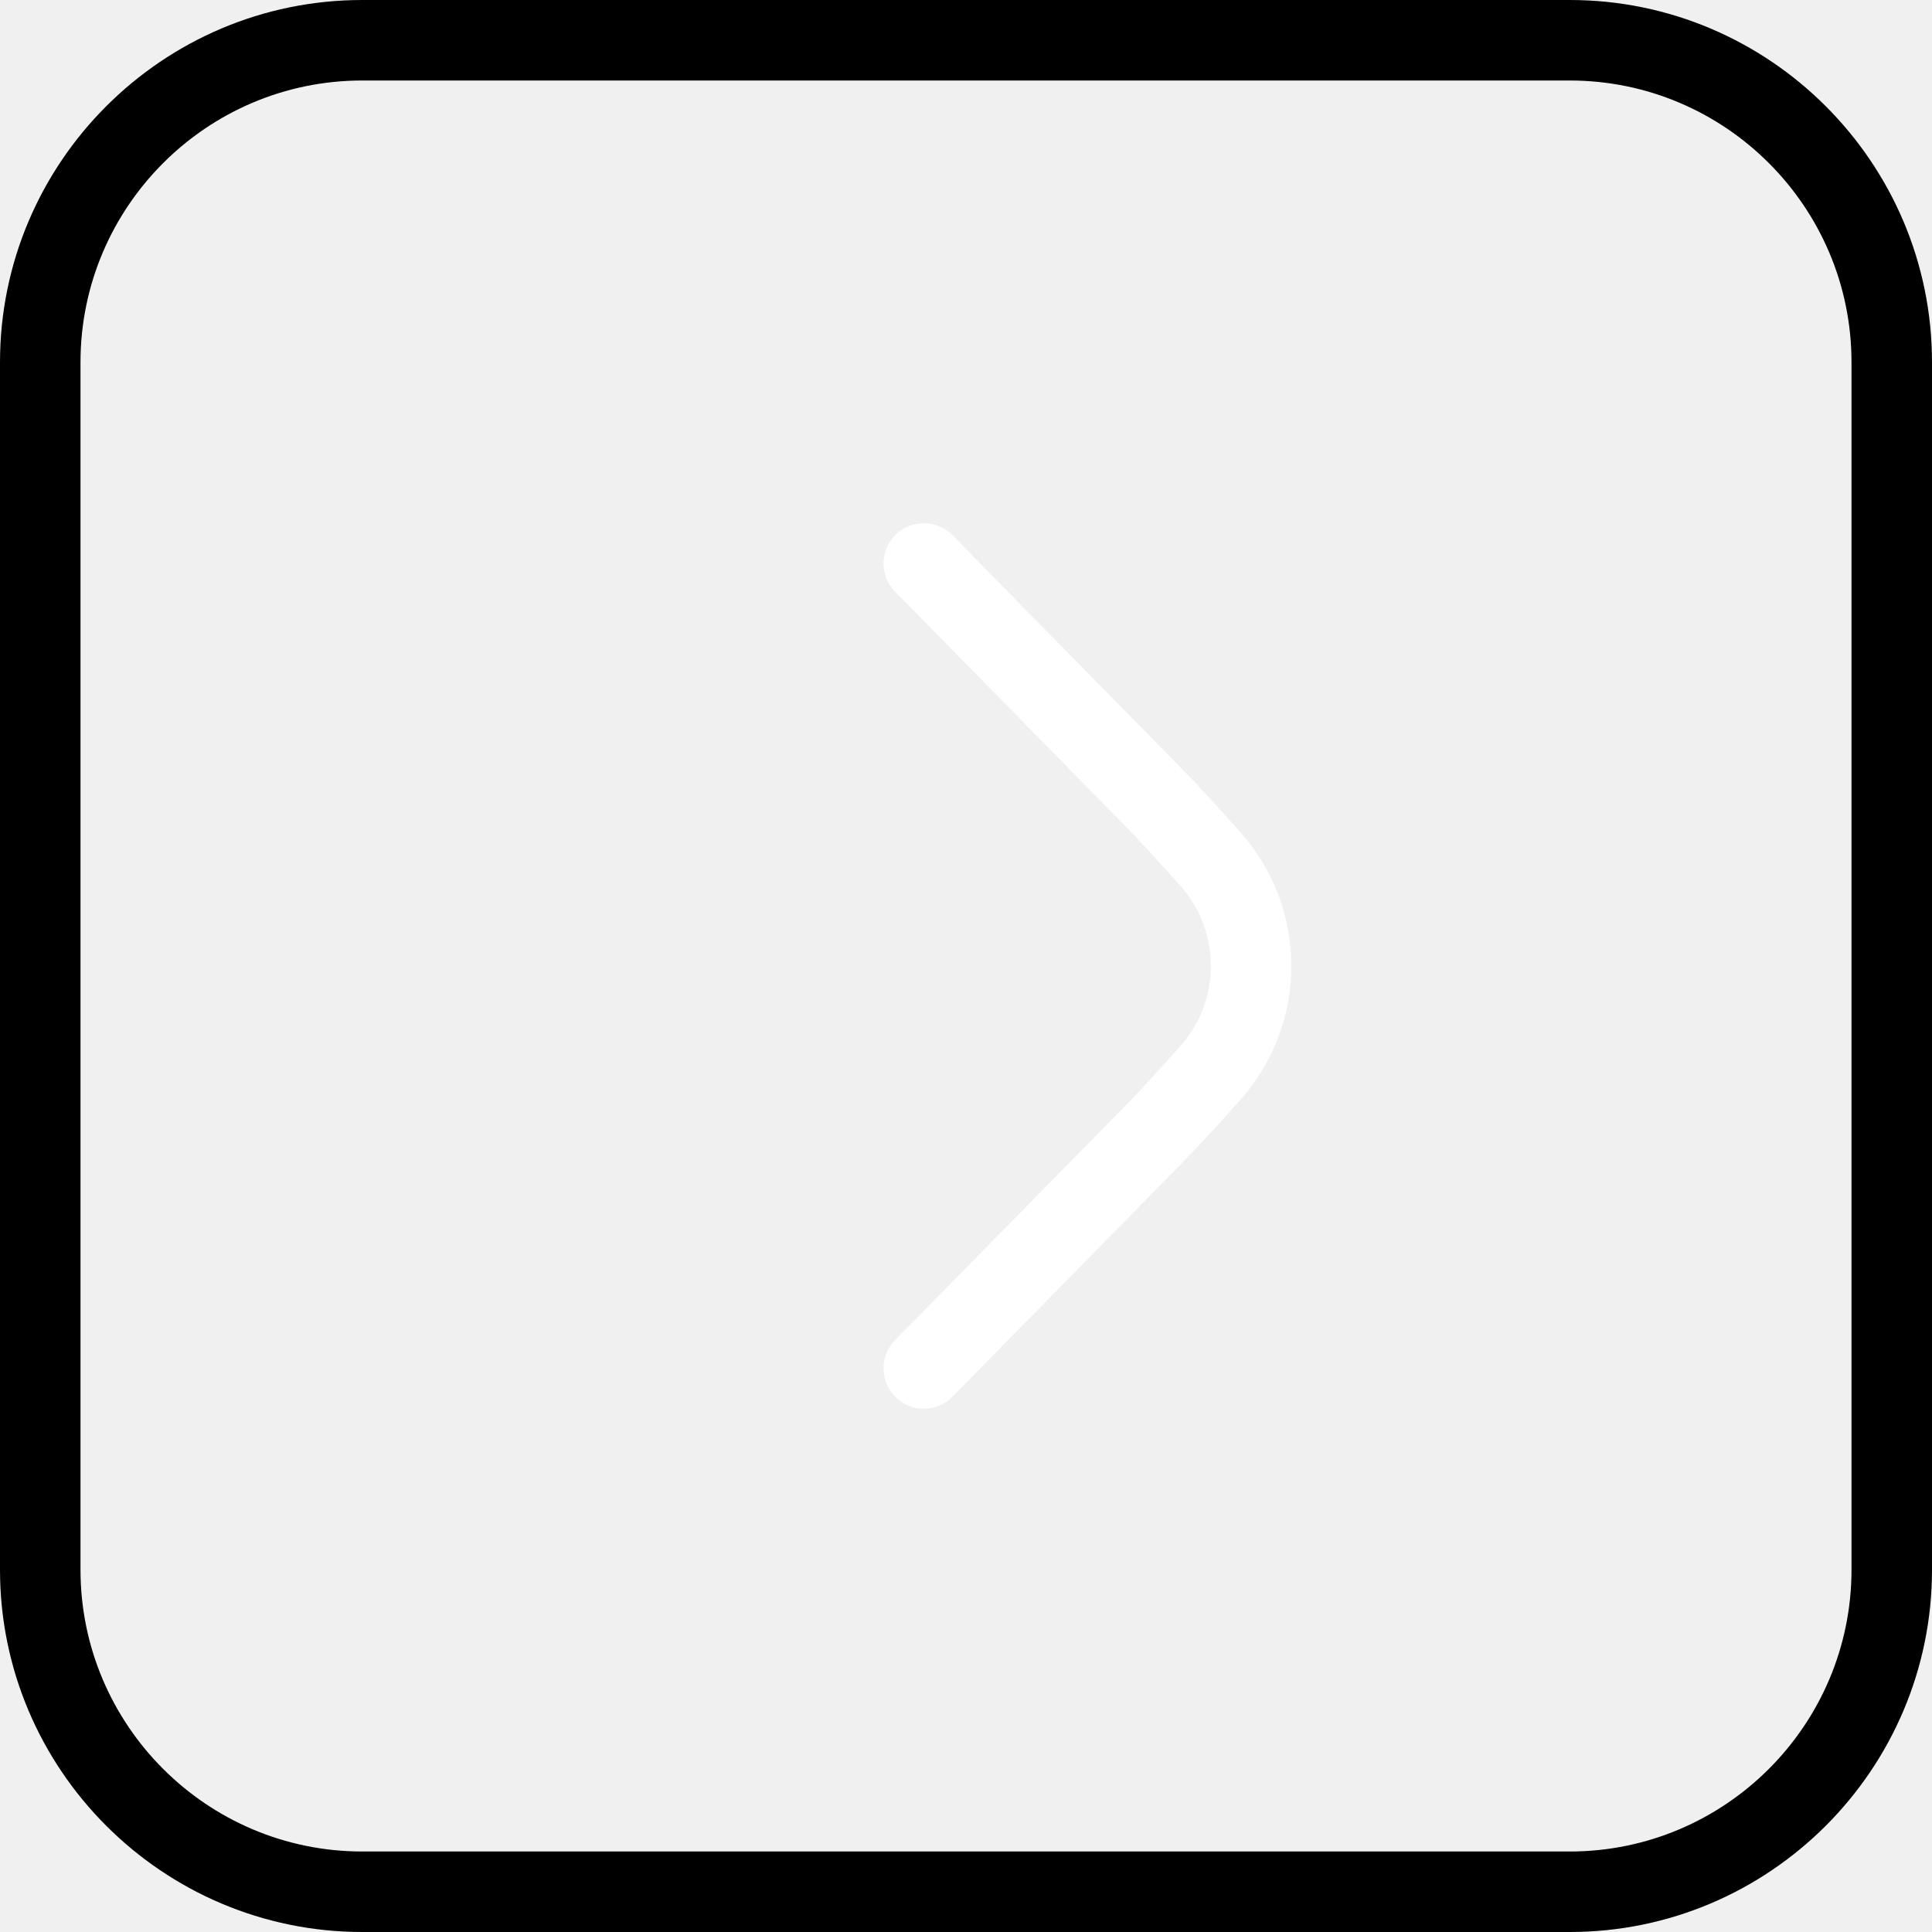
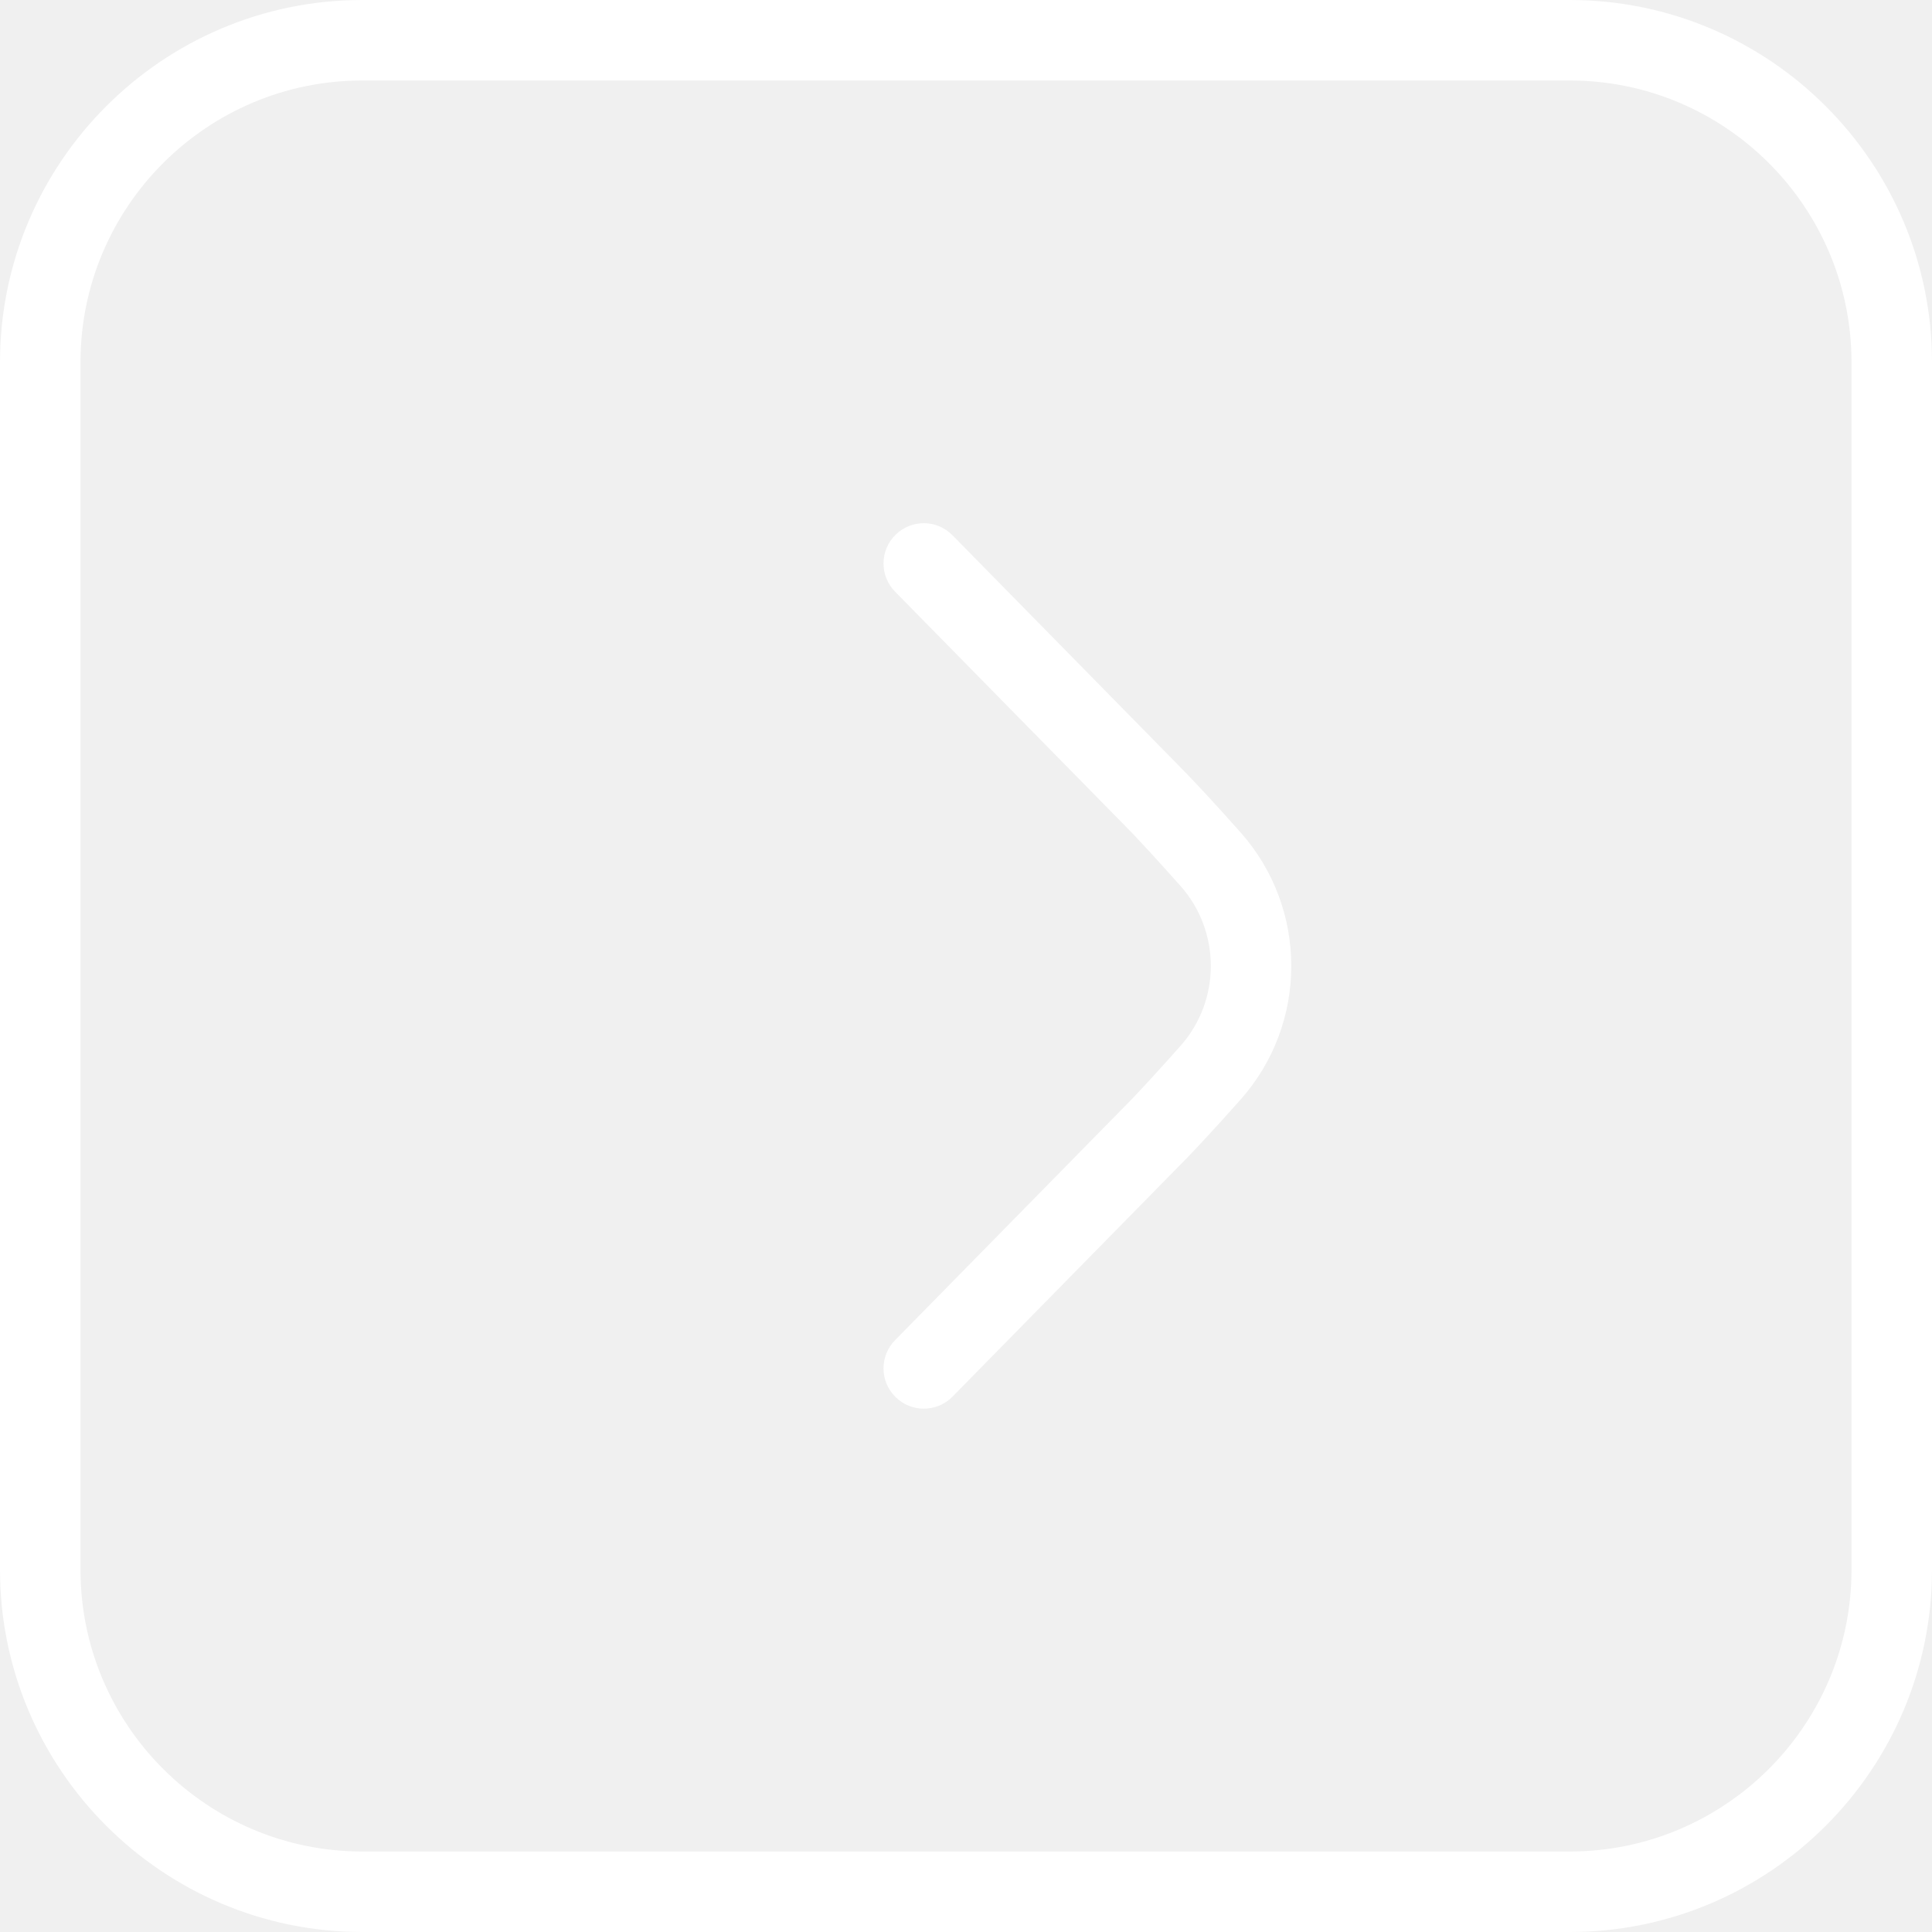
<svg xmlns="http://www.w3.org/2000/svg" id="arrow-circle-down" viewBox="0 0 24 24" width="512" height="512">
-   <path d="M19.5,0H4.5C2.019,0,0,2.019,0,4.5v15c0,2.481,2.019,4.5,4.5,4.5h15c2.481,0,4.5-2.019,4.5-4.5V4.5c0-2.481-2.019-4.5-4.5-4.5Zm3.5,19.5c0,1.93-1.57,3.5-3.5,3.5H4.5c-1.93,0-3.5-1.57-3.5-3.5V4.5c0-1.93,1.57-3.5,3.5-3.5h15c1.93,0,3.5,1.57,3.5,3.5v15Z" />
+   <path d="M19.5,0H4.5C2.019,0,0,2.019,0,4.5v15c0,2.481,2.019,4.5,4.5,4.5h15c2.481,0,4.5-2.019,4.5-4.5V4.5c0-2.481-2.019-4.5-4.5-4.5Zm3.5,19.5c0,1.93-1.57,3.5-3.5,3.5H4.5c-1.93,0-3.5-1.57-3.5-3.5V4.5c0-1.93,1.57-3.5,3.5-3.5h15c1.93,0,3.5,1.57,3.5,3.5v15Z" fill="white" />
  <path d="M14.66,9.528l-2.828-2.879c-.193-.197-.51-.2-.707-.006-.197,.193-.2,.51-.006,.707l2.831,2.882c.188,.188,.448,.475,.715,.774,.502,.566,.502,1.42,0,1.986-.267,.3-.527,.587-.718,.777l-2.828,2.879c-.194,.197-.191,.514,.006,.707,.098,.096,.224,.144,.351,.144,.129,0,.259-.05,.356-.149l2.825-2.876c.197-.197,.474-.5,.756-.817,.837-.945,.837-2.369,0-3.314-.282-.317-.559-.62-.753-.814Z" fill="white" />
</svg>
